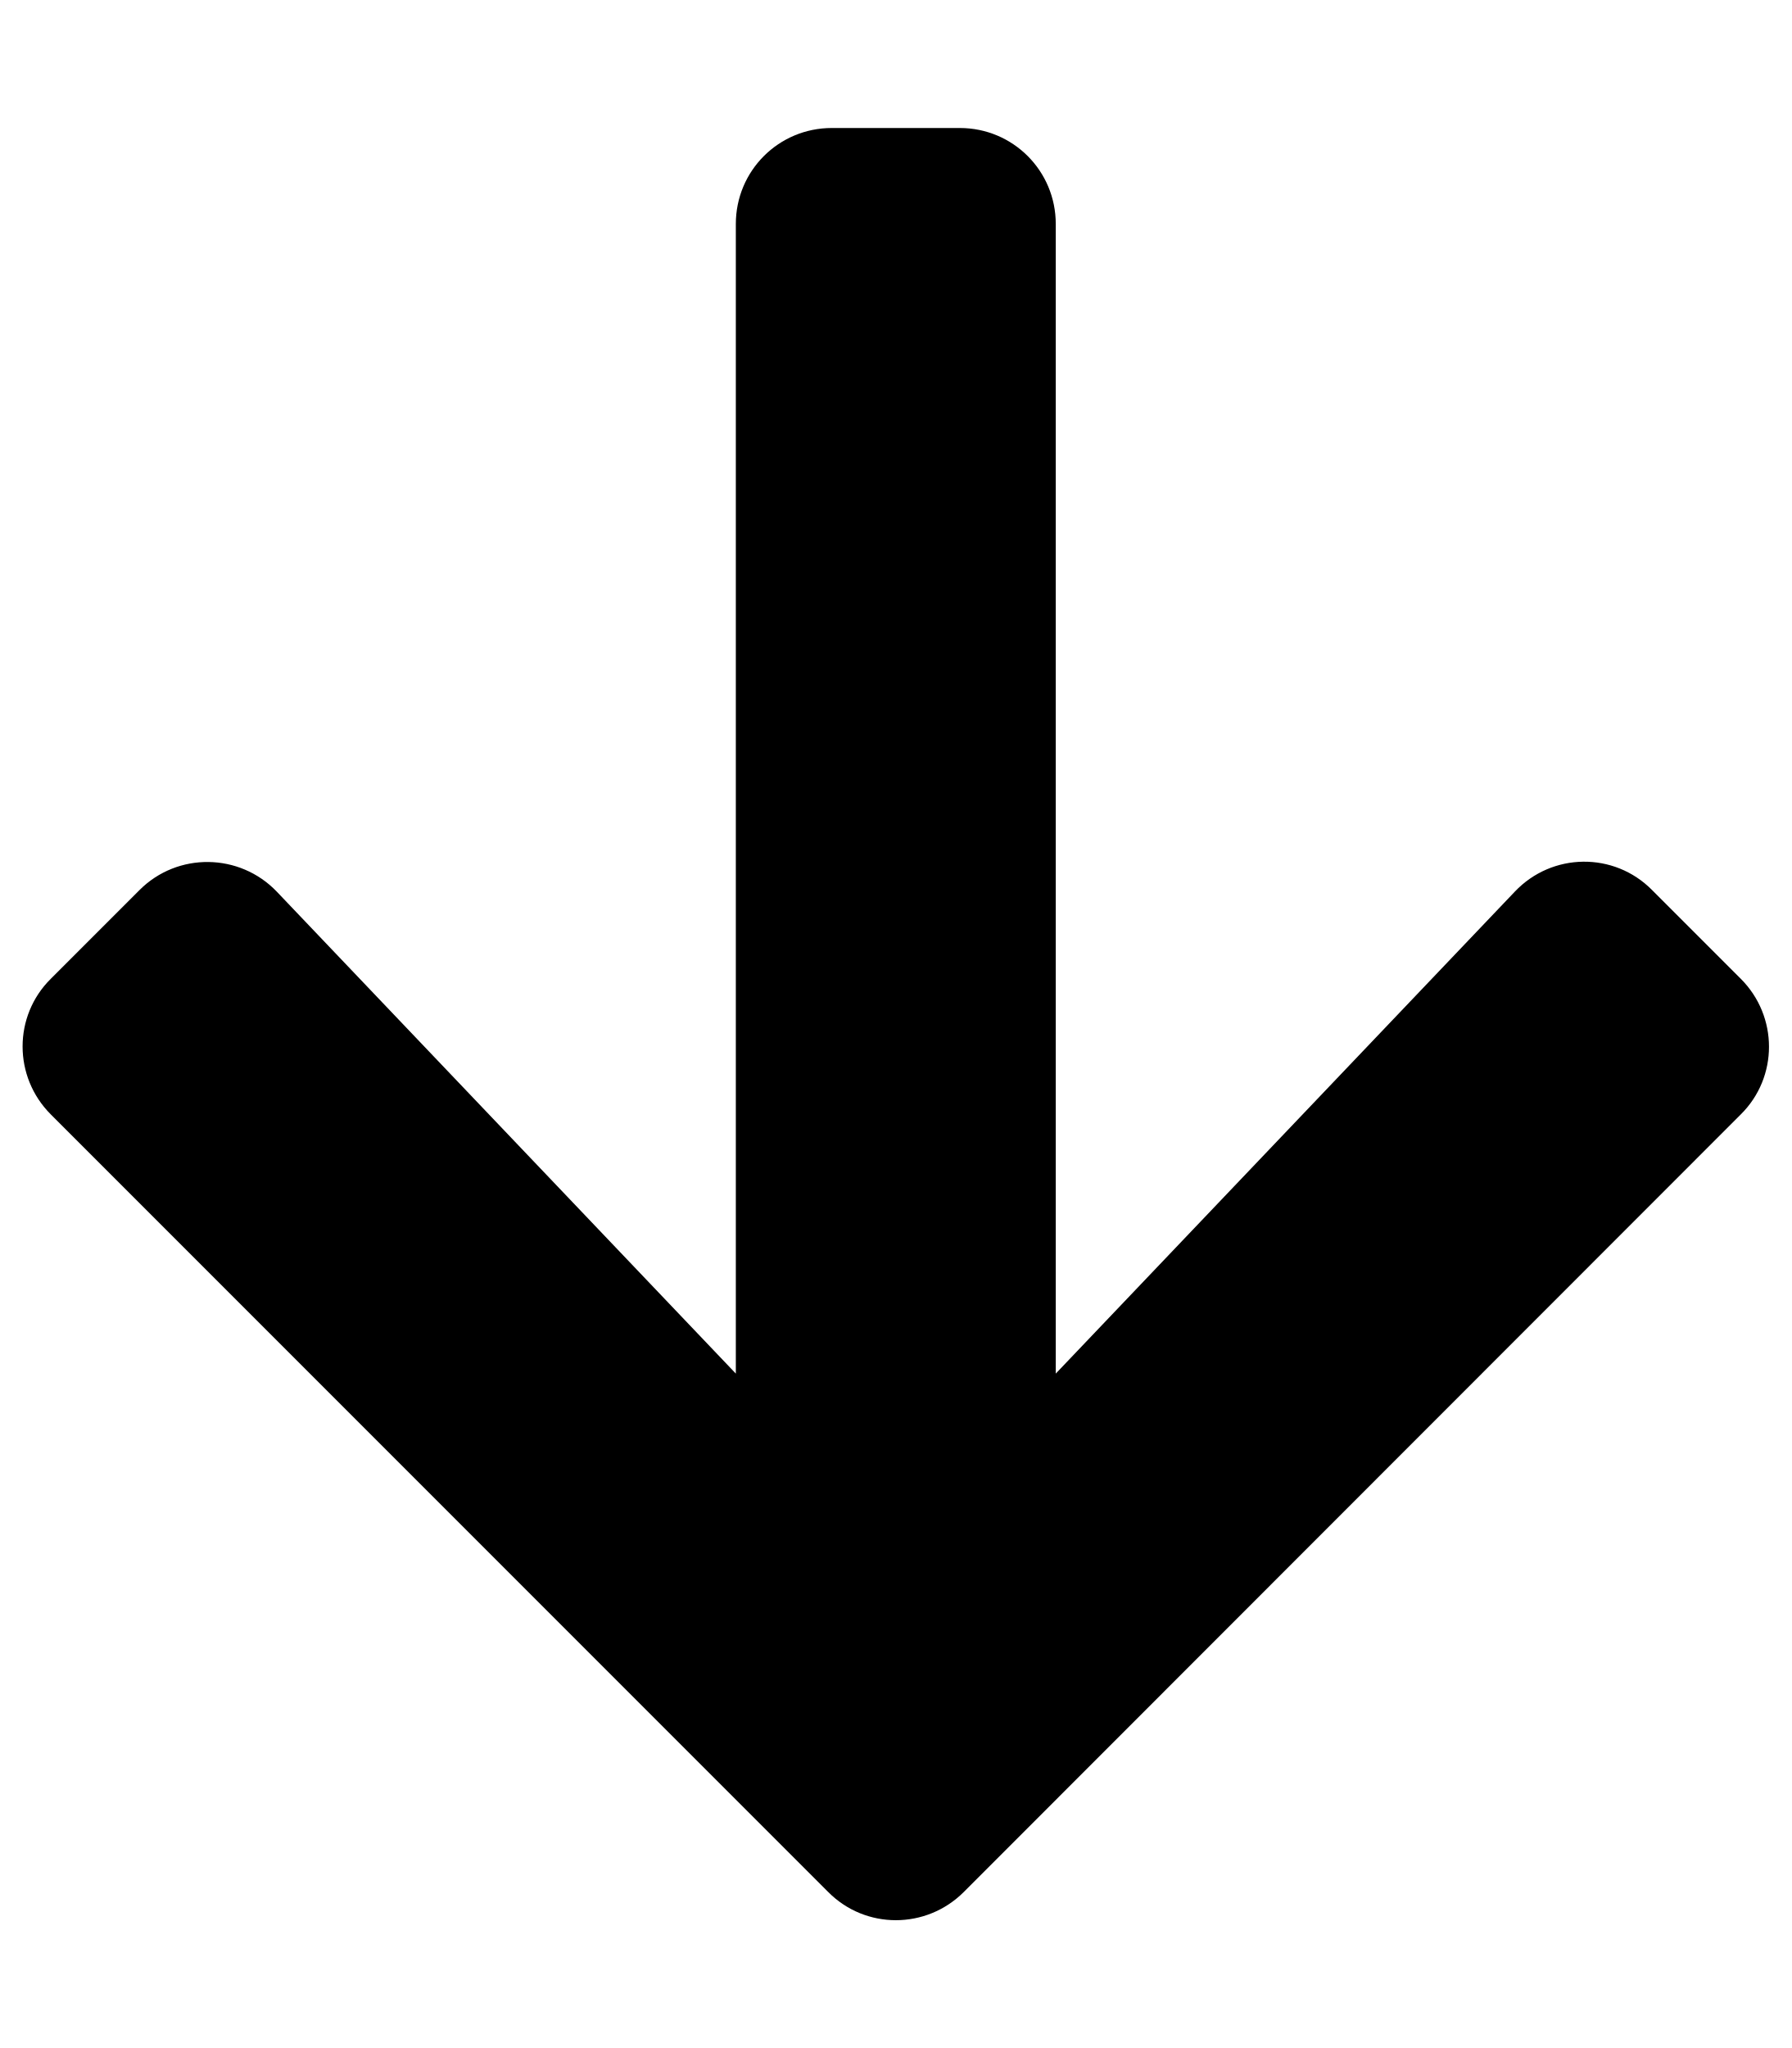
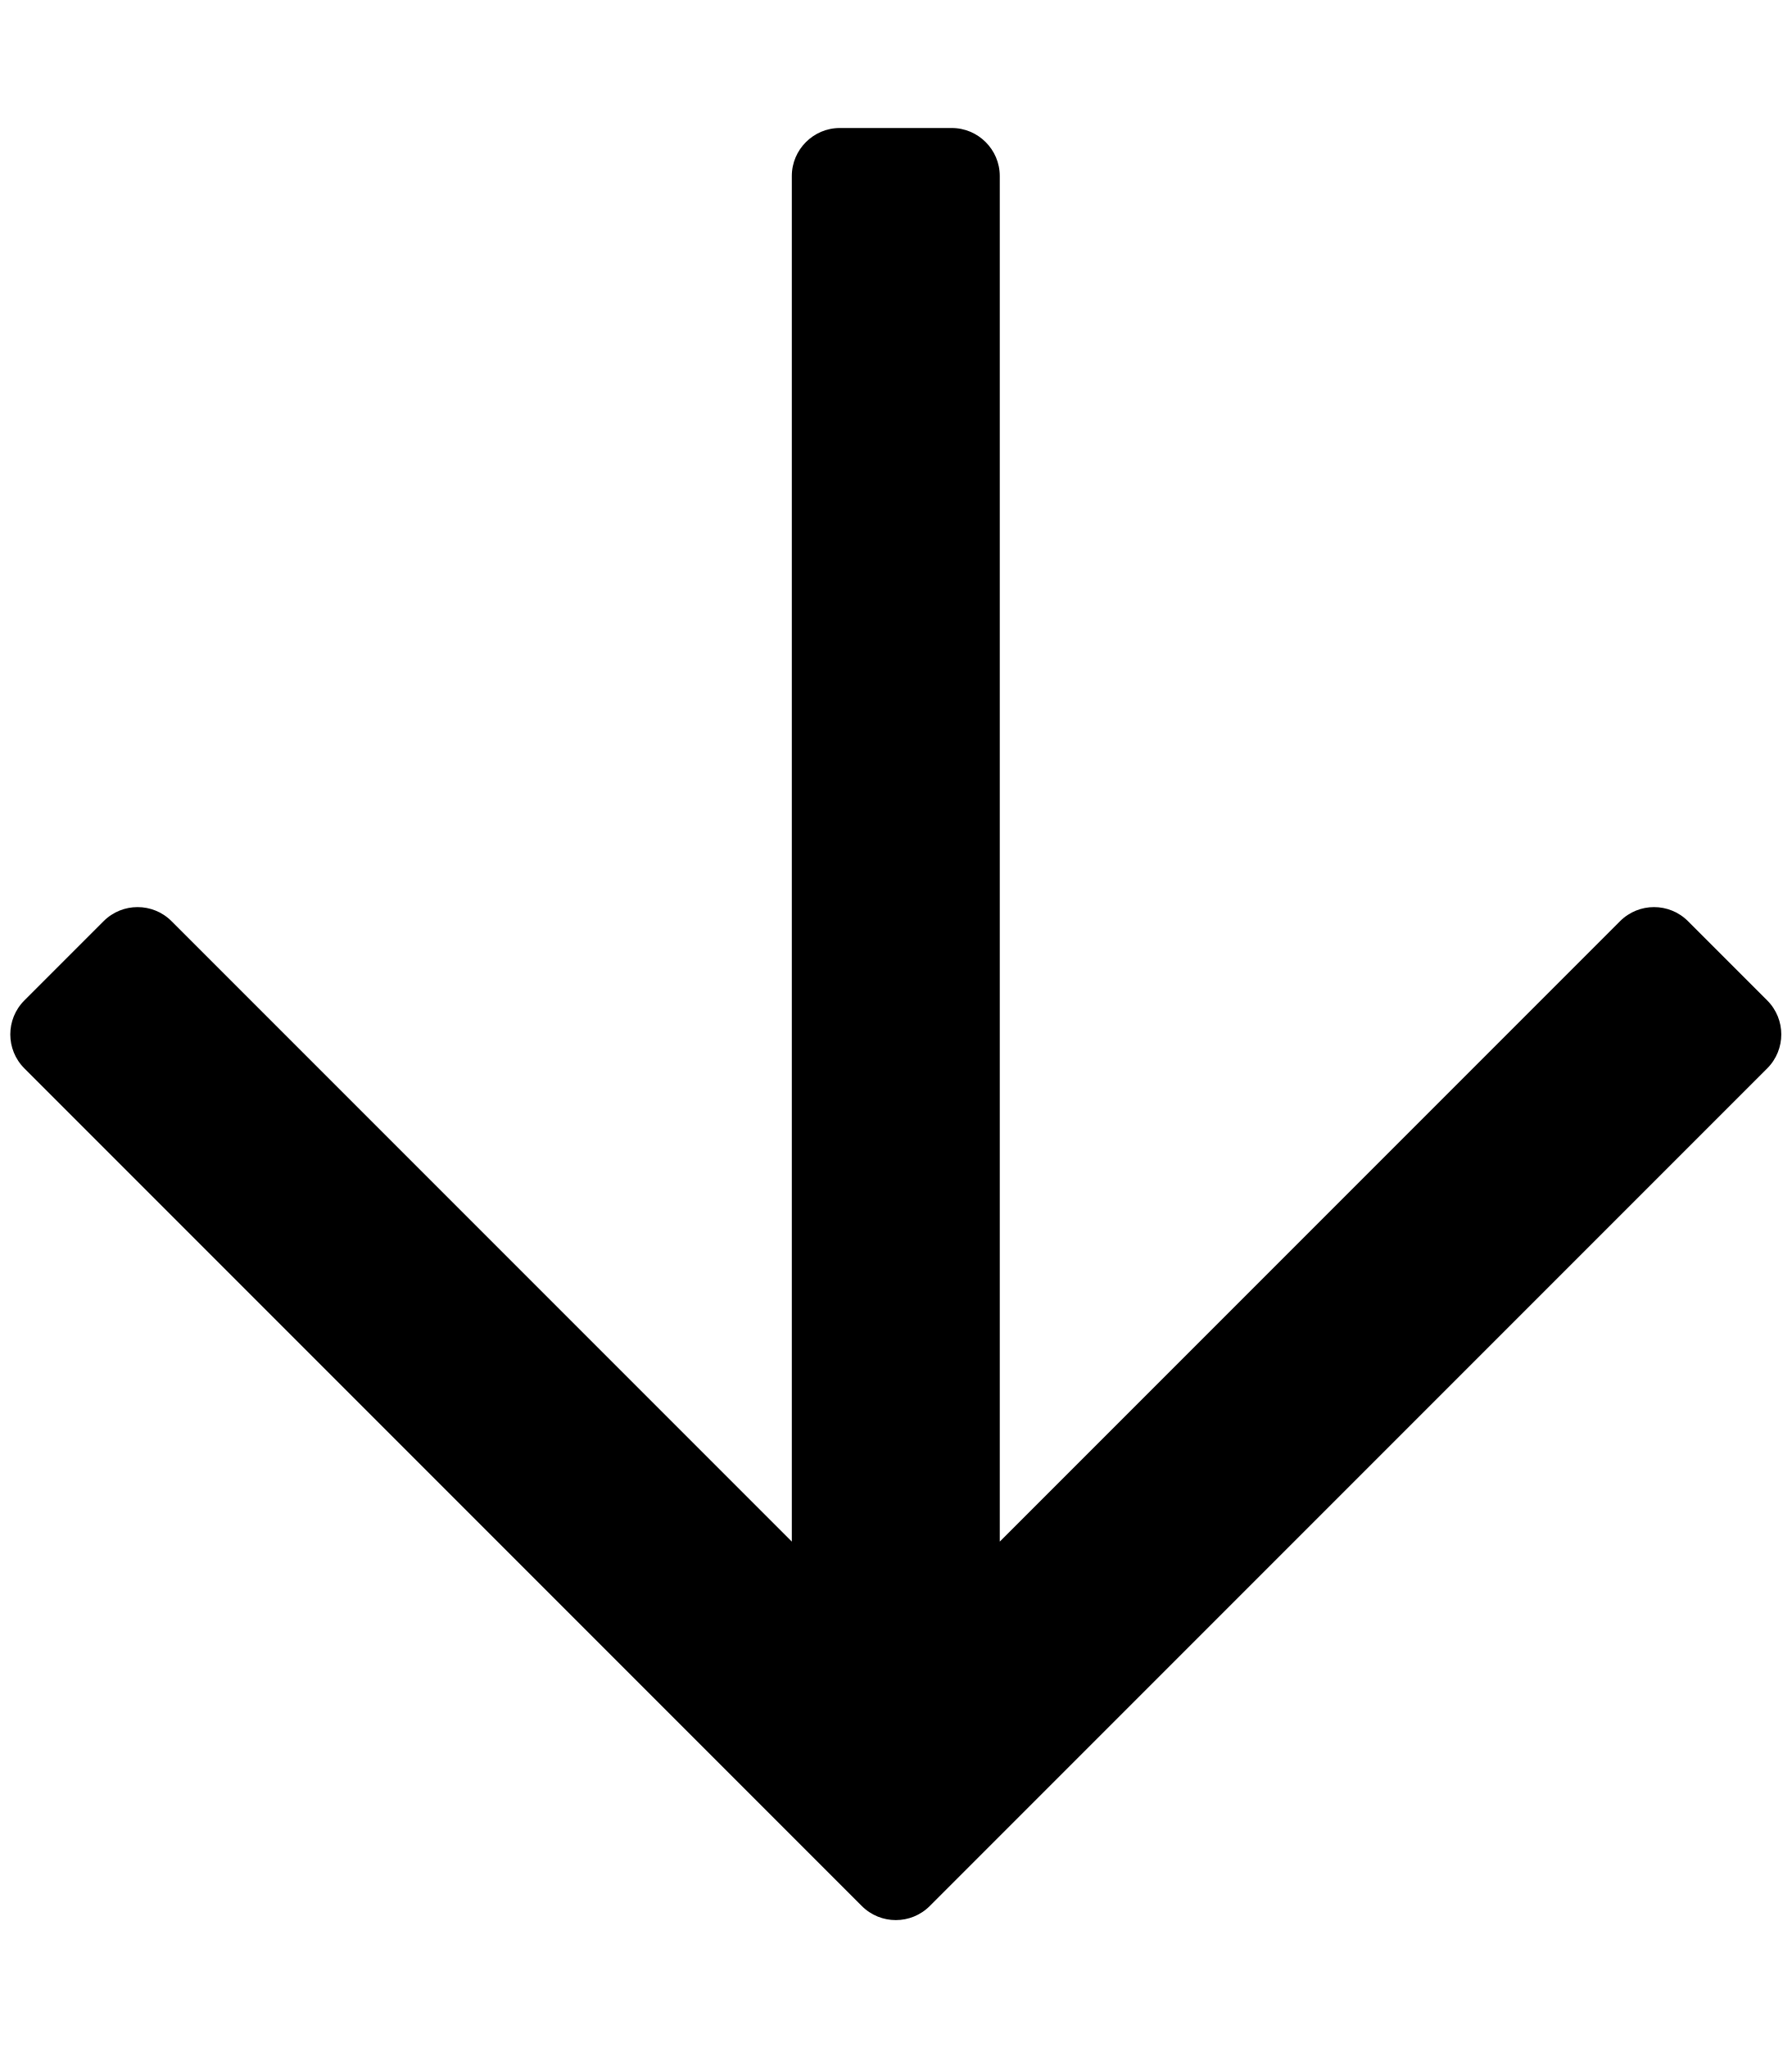
<svg xmlns="http://www.w3.org/2000/svg" viewBox="0 0 448 512">
-   <path d="M413.1 222.5l22.2 22.2c9.4 9.4 9.4 24.6 0 33.9L241 473c-9.4 9.4-24.6 9.4-33.9 0L12.7 278.6c-9.4-9.4-9.4-24.6 0-33.9l22.2-22.2c9.5-9.5 25-9.3 34.3.4L184 343.4V56c0-13.3 10.7-24 24-24h32c13.3 0 24 10.7 24 24v287.4l114.8-120.5c9.3-9.8 24.8-10 34.3-.4z" />
+   <path d="M441.9 250.1l-19.8-19.8c-4.7-4.7-12.3-4.7-17 0L250 385.4V44c0-6.6-5.4-12-12-12h-28c-6.6 0-12 5.4-12 12v341.4L42.9 230.3c-4.7-4.7-12.3-4.7-17 0L6.1 250.1c-4.7 4.7-4.7 12.3 0 17l209.4 209.4c4.7 4.7 12.3 4.7 17 0l209.4-209.4c4.7-4.7 4.7-12.3 0-17z" />
</svg>
